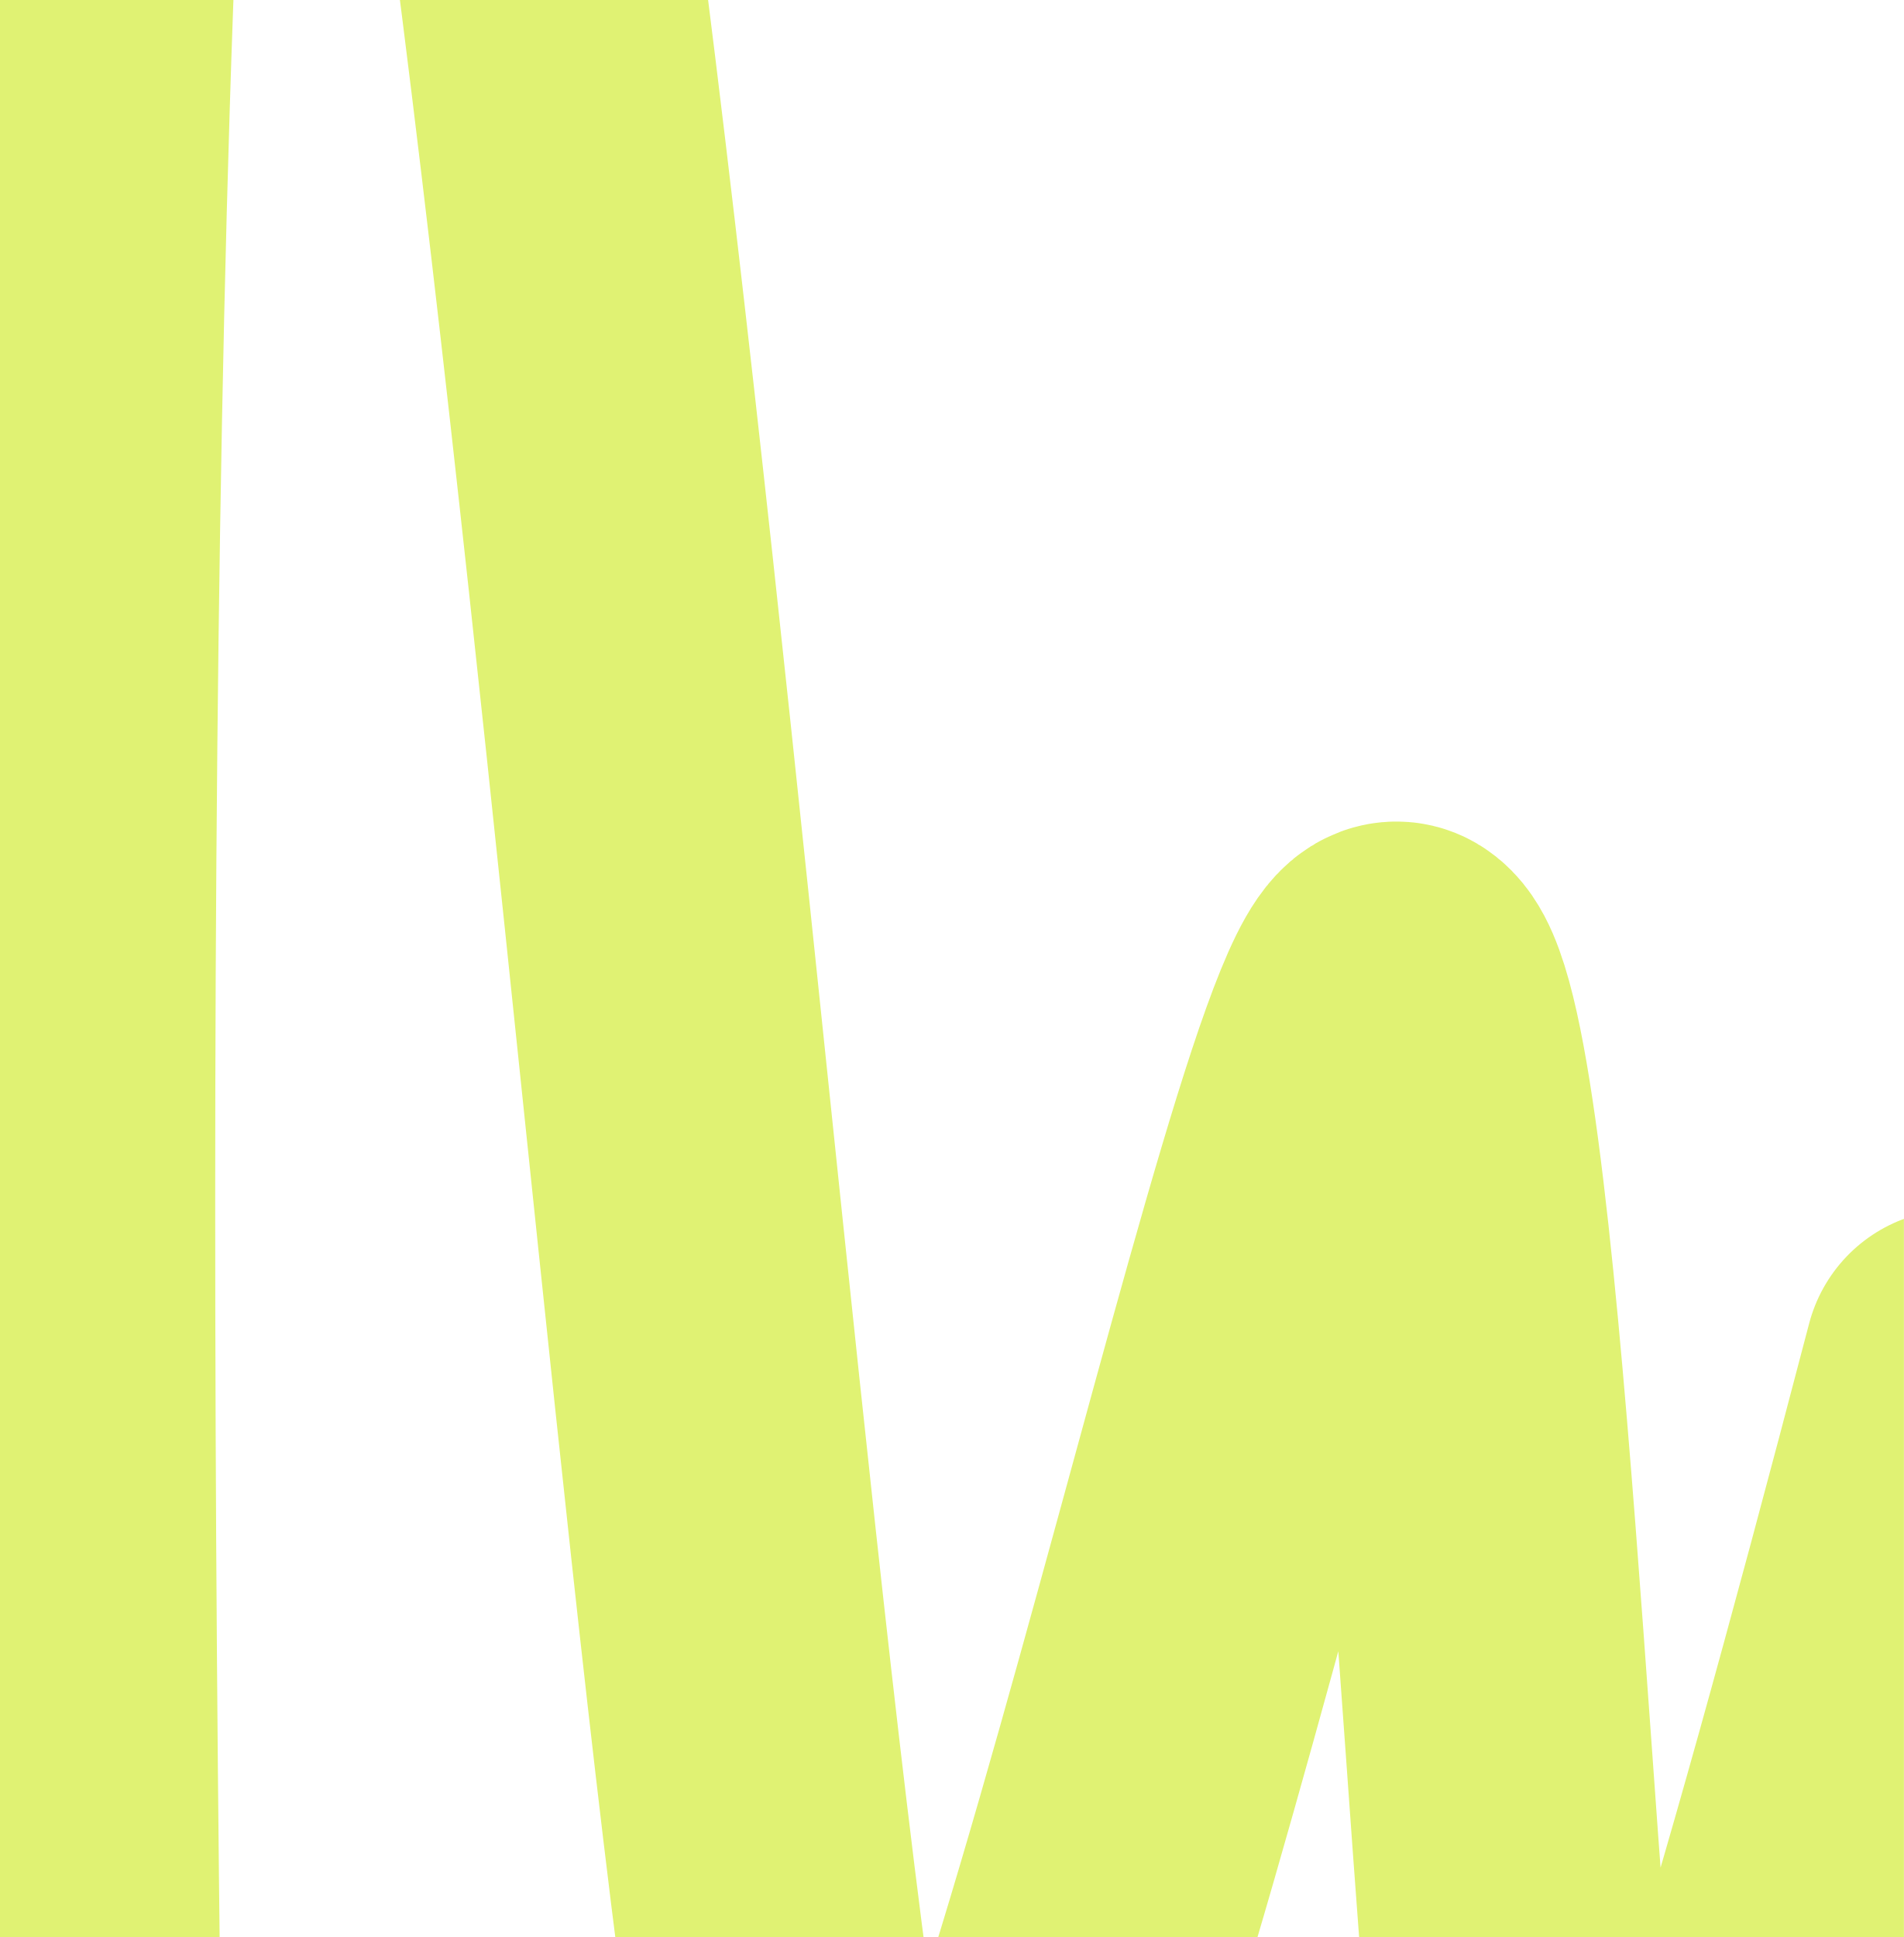
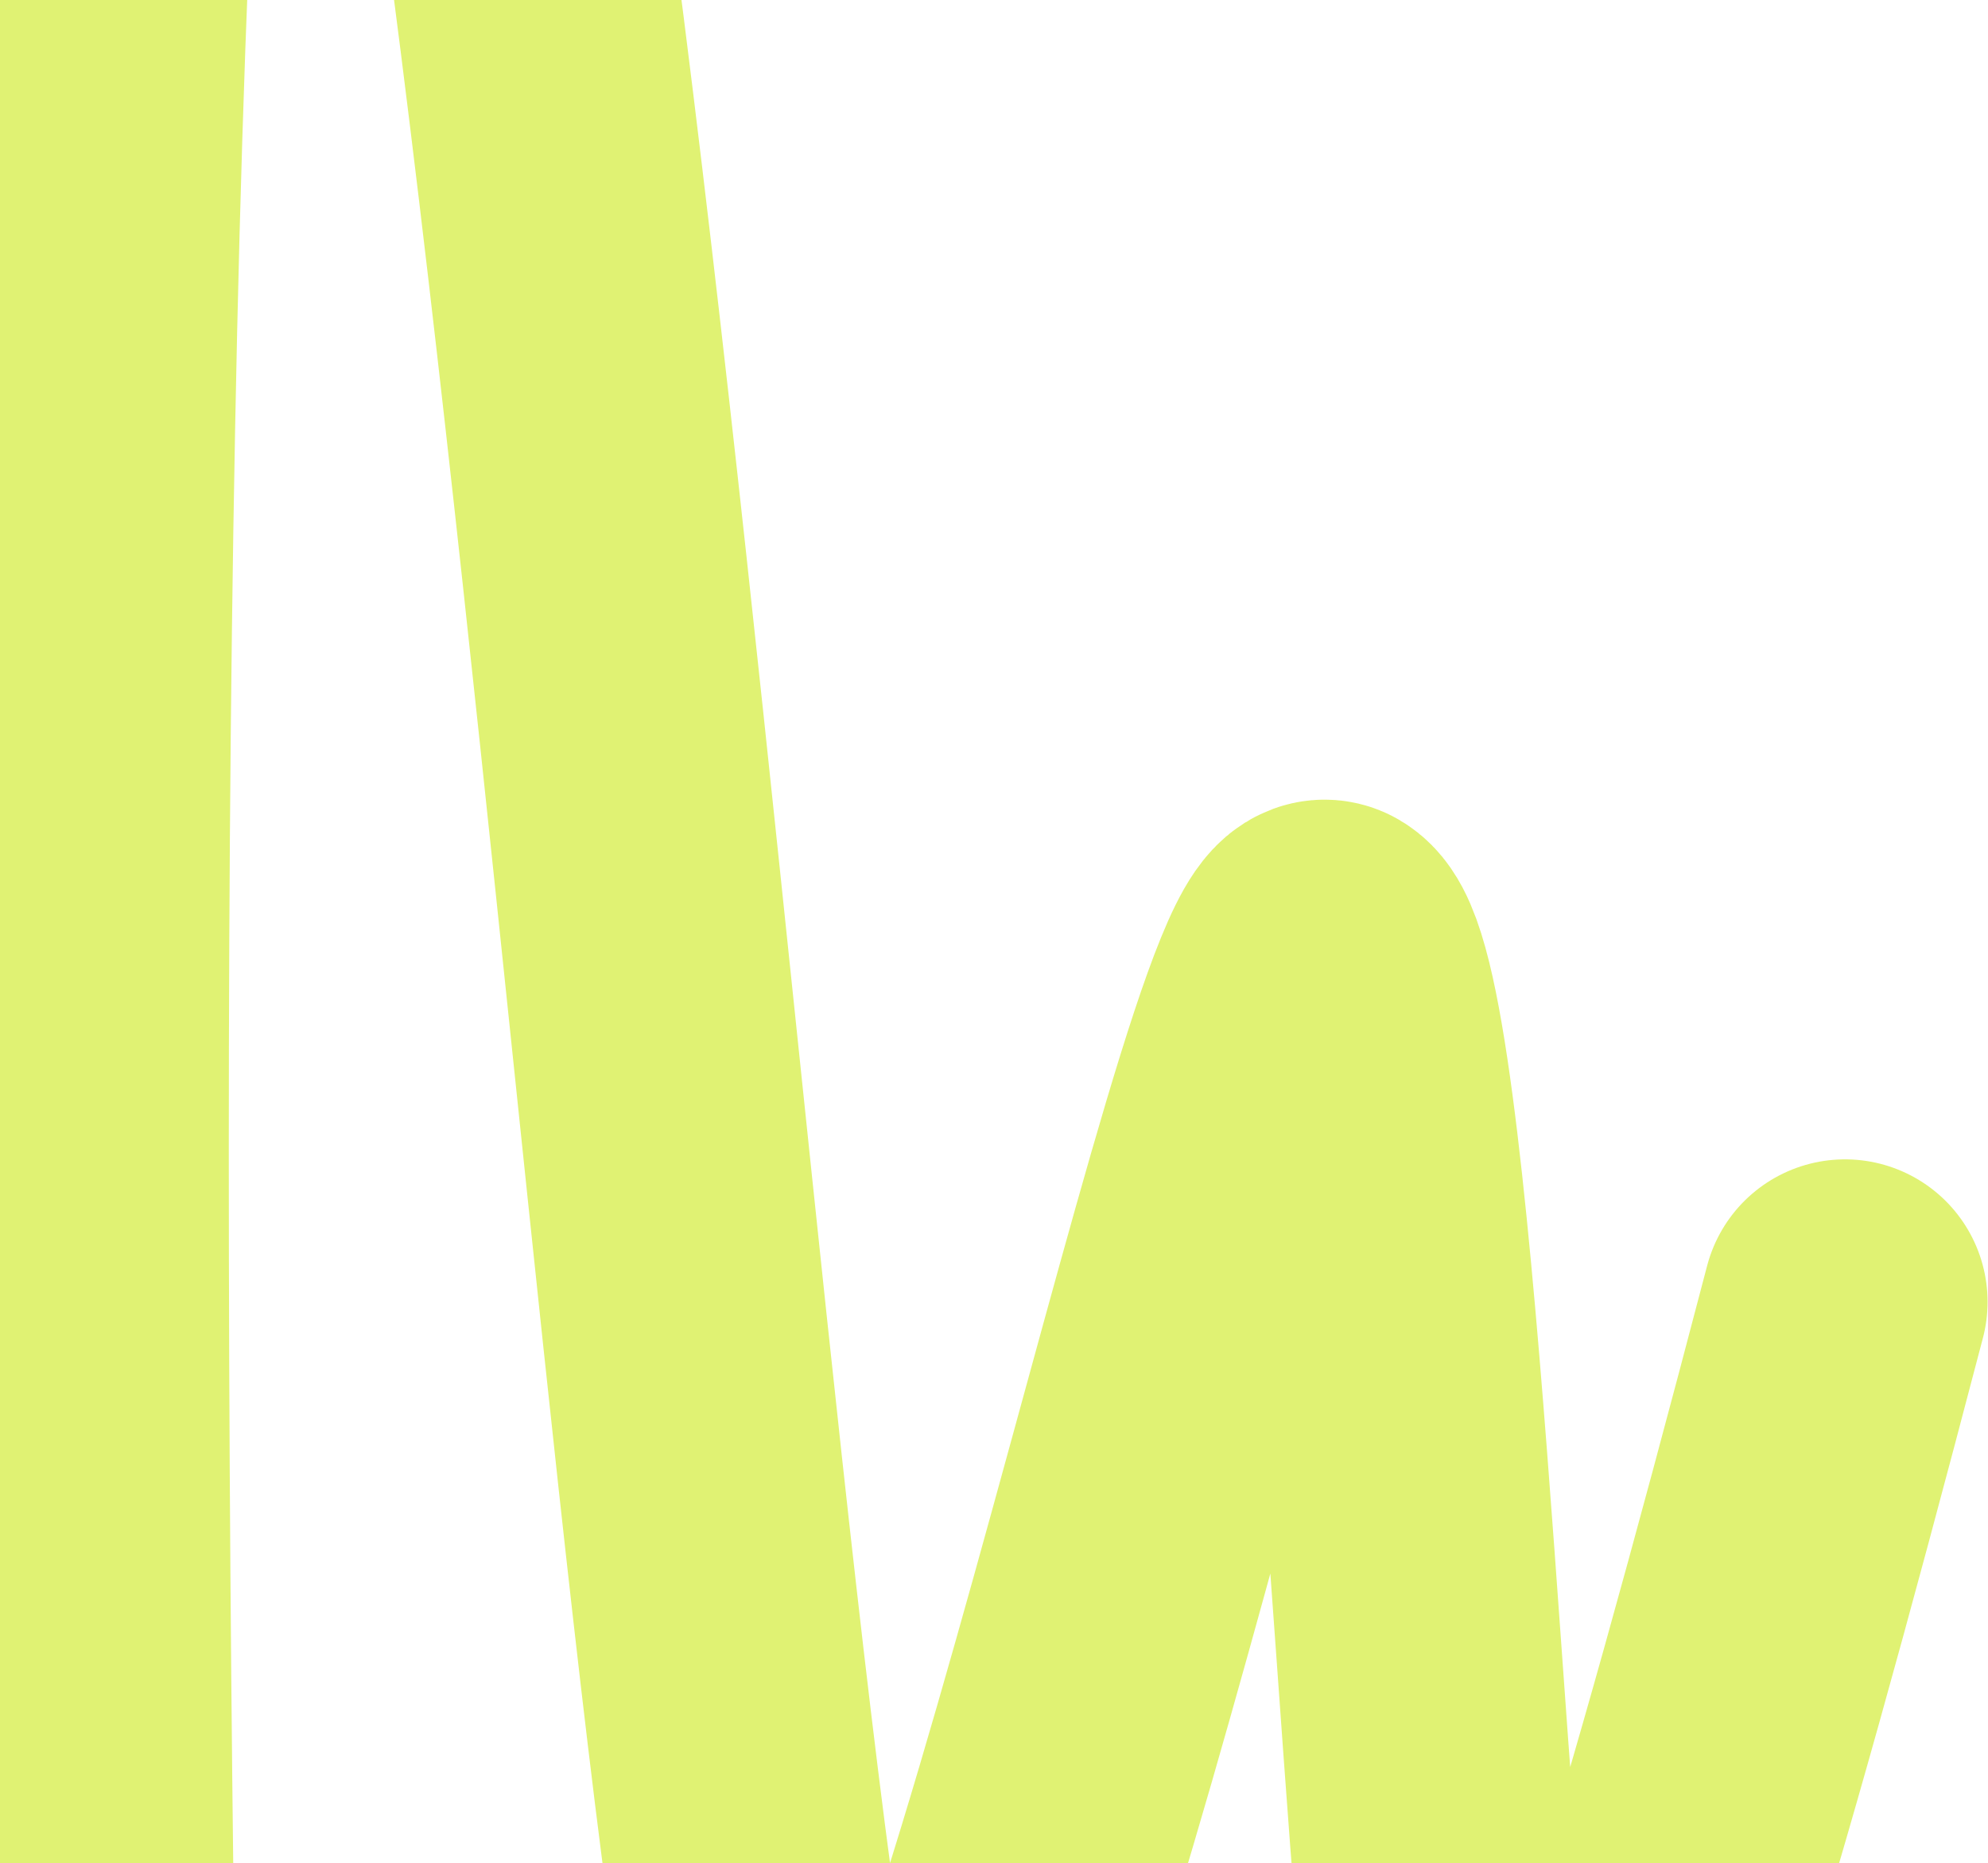
- <svg xmlns="http://www.w3.org/2000/svg" width="934" height="950" viewBox="0 0 934 950" fill="none">
-   <mask id="mask0_578_162" style="mask-type:alpha" maskUnits="userSpaceOnUse" x="0" y="0" width="934" height="950">
-     <rect width="934" height="950" fill="#0B231E" />
-     <rect x="0.5" y="0.5" width="933" height="949" stroke="#D0DB8C" stroke-opacity="0.1" />
-   </mask>
-   <g mask="url(#mask0_578_162)">
-     <path d="M-513.987 -522.639L51.922 1832.02C51.922 1832.02 -28.587 -533.765 123.082 -572.127C274.751 -610.489 353.636 1157.28 428.184 1184.41C502.731 1211.54 651.273 457.669 686.502 478.344C721.731 499.018 737.731 990.806 755.13 1079.49C782.662 1219.84 797.275 1290.42 960.05 668.127" stroke="#E0F273" stroke-width="150" stroke-linecap="round" />
-   </g>
+ <svg xmlns="http://www.w3.org/2000/svg" width="1046" height="980" viewBox="0 0 1046 980" fill="none">
+   <path d="M-496.769 -499.87L66.644 1843.23C66.644 1843.23 -13.509 -510.942 137.491 -549.116C288.492 -587.289 367.029 1171.81 441.248 1198.8C515.467 1225.79 663.354 475.626 698.427 496.199C733.501 516.771 749.431 1006.15 766.752 1094.4C794.163 1234.05 808.712 1304.28 970.769 685.051" stroke="#E0F273" stroke-width="150" stroke-linecap="round" />
</svg>
